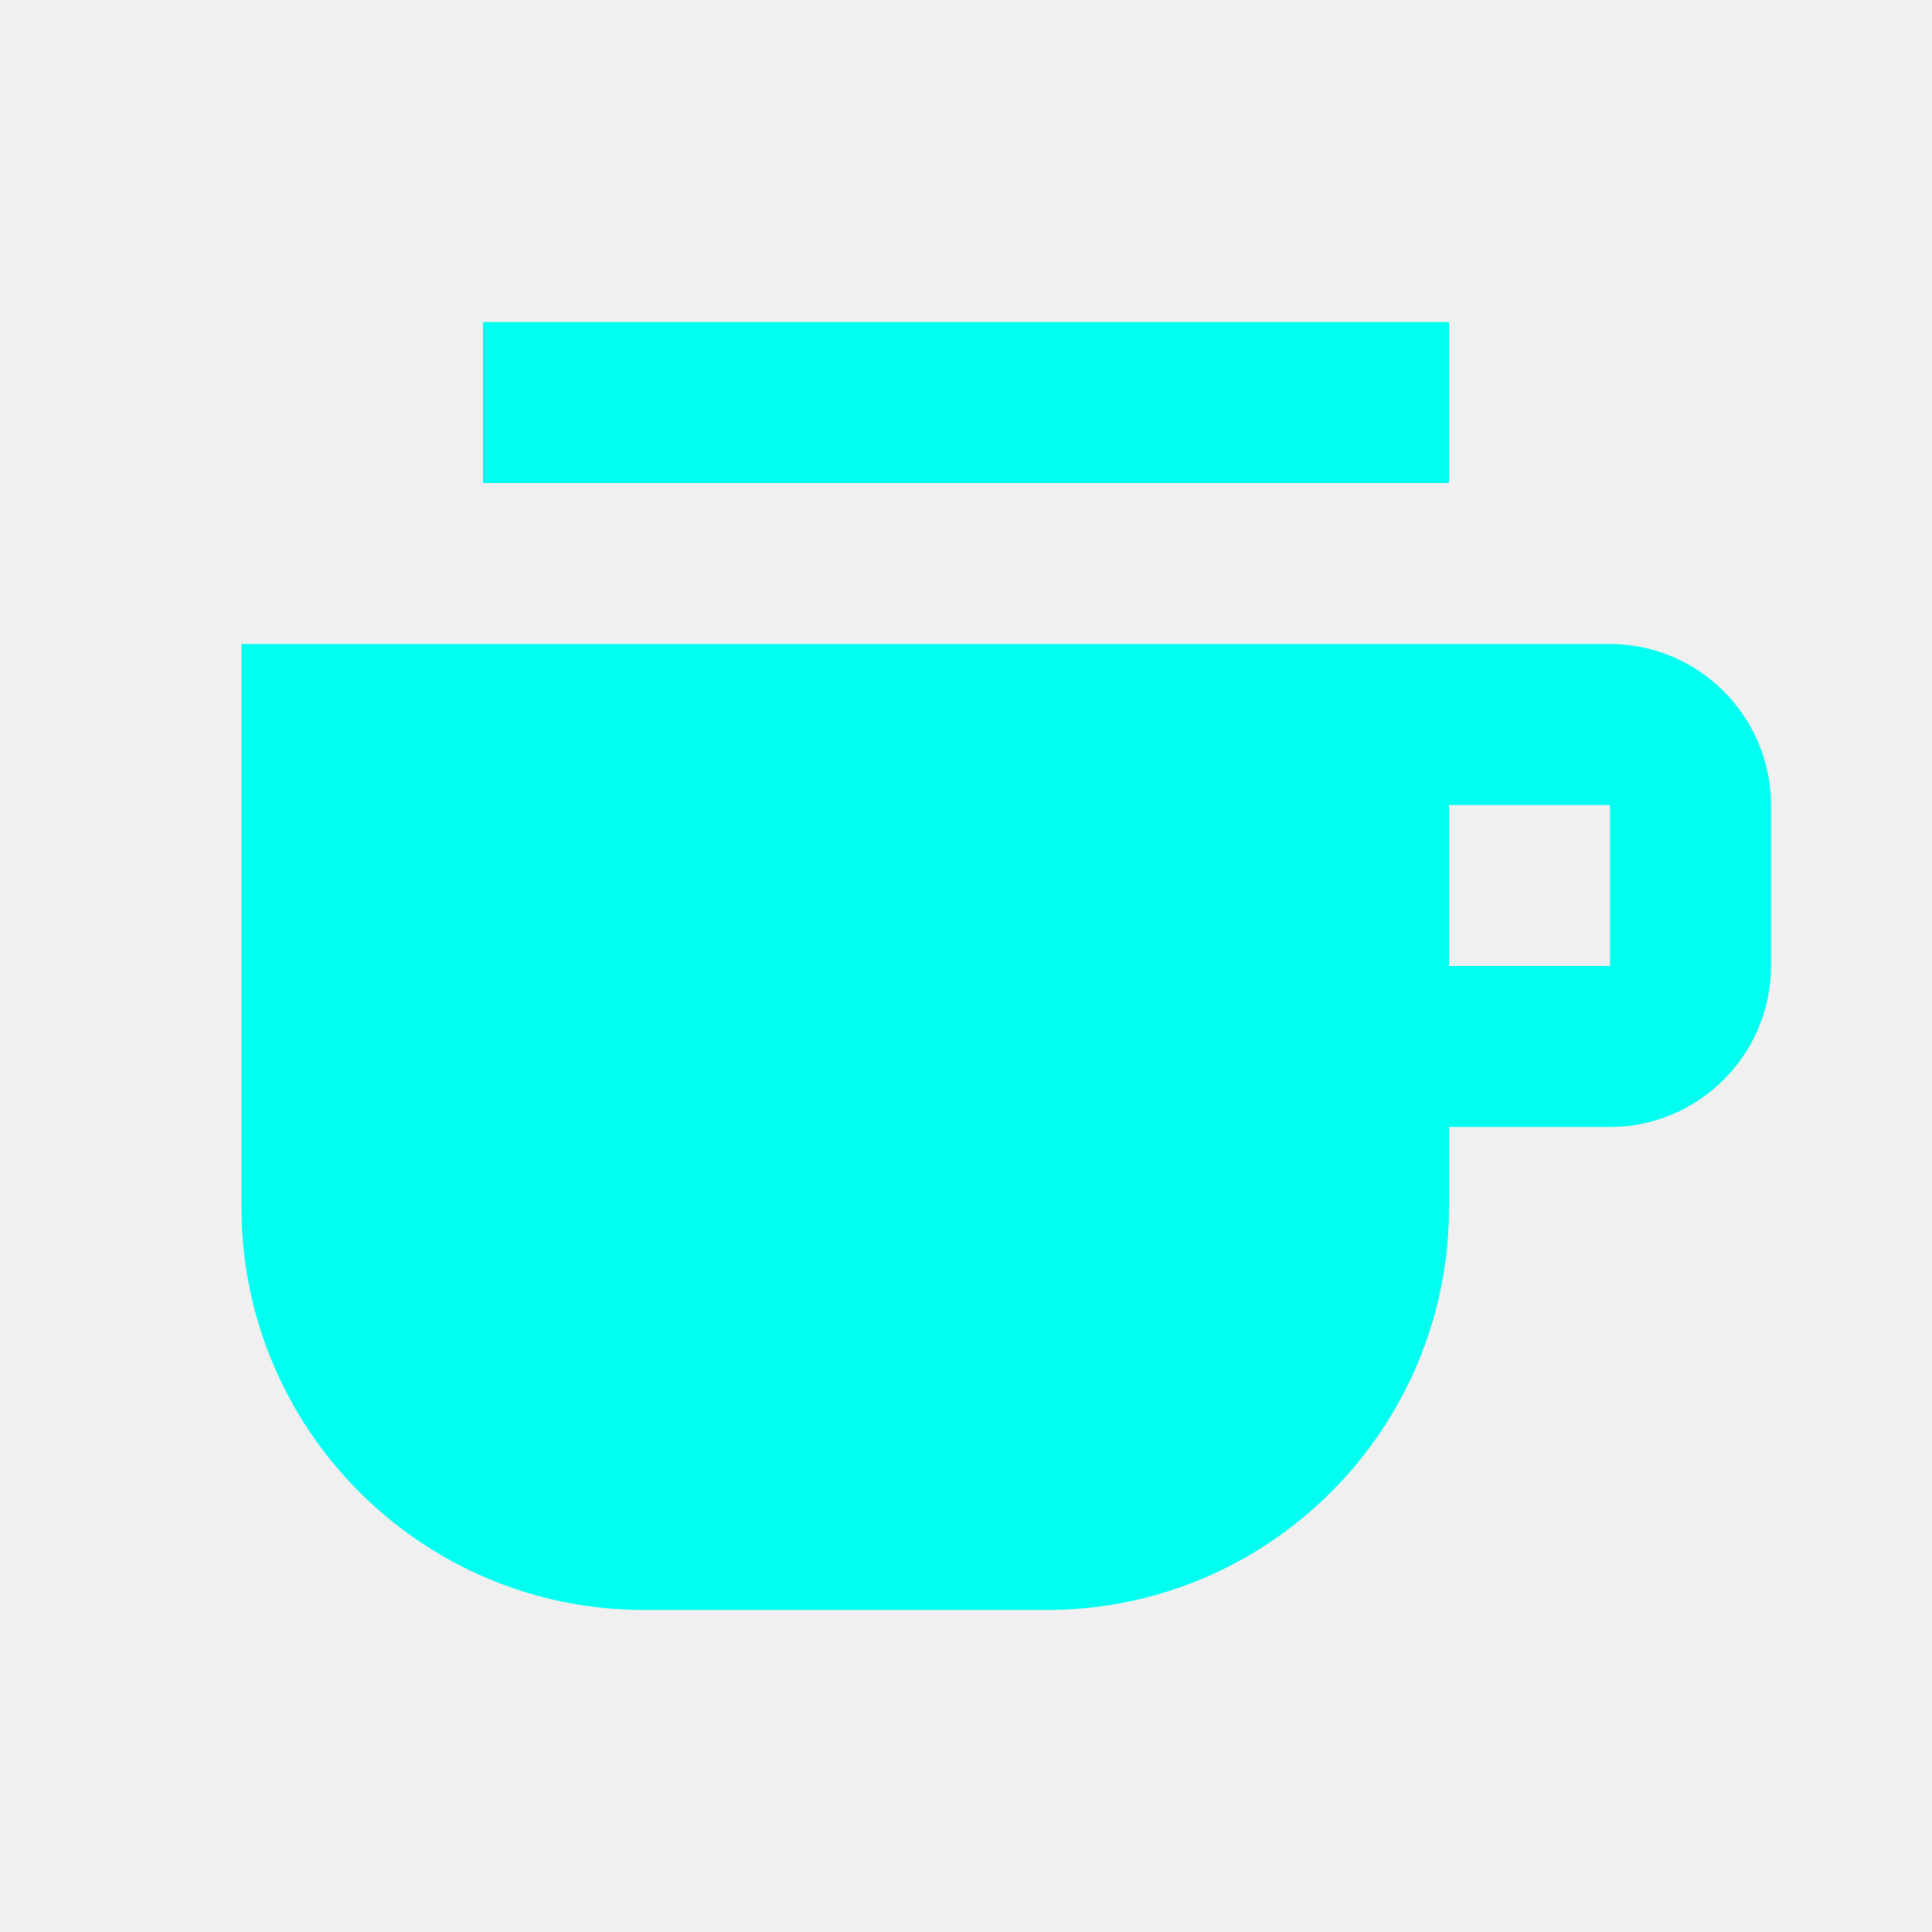
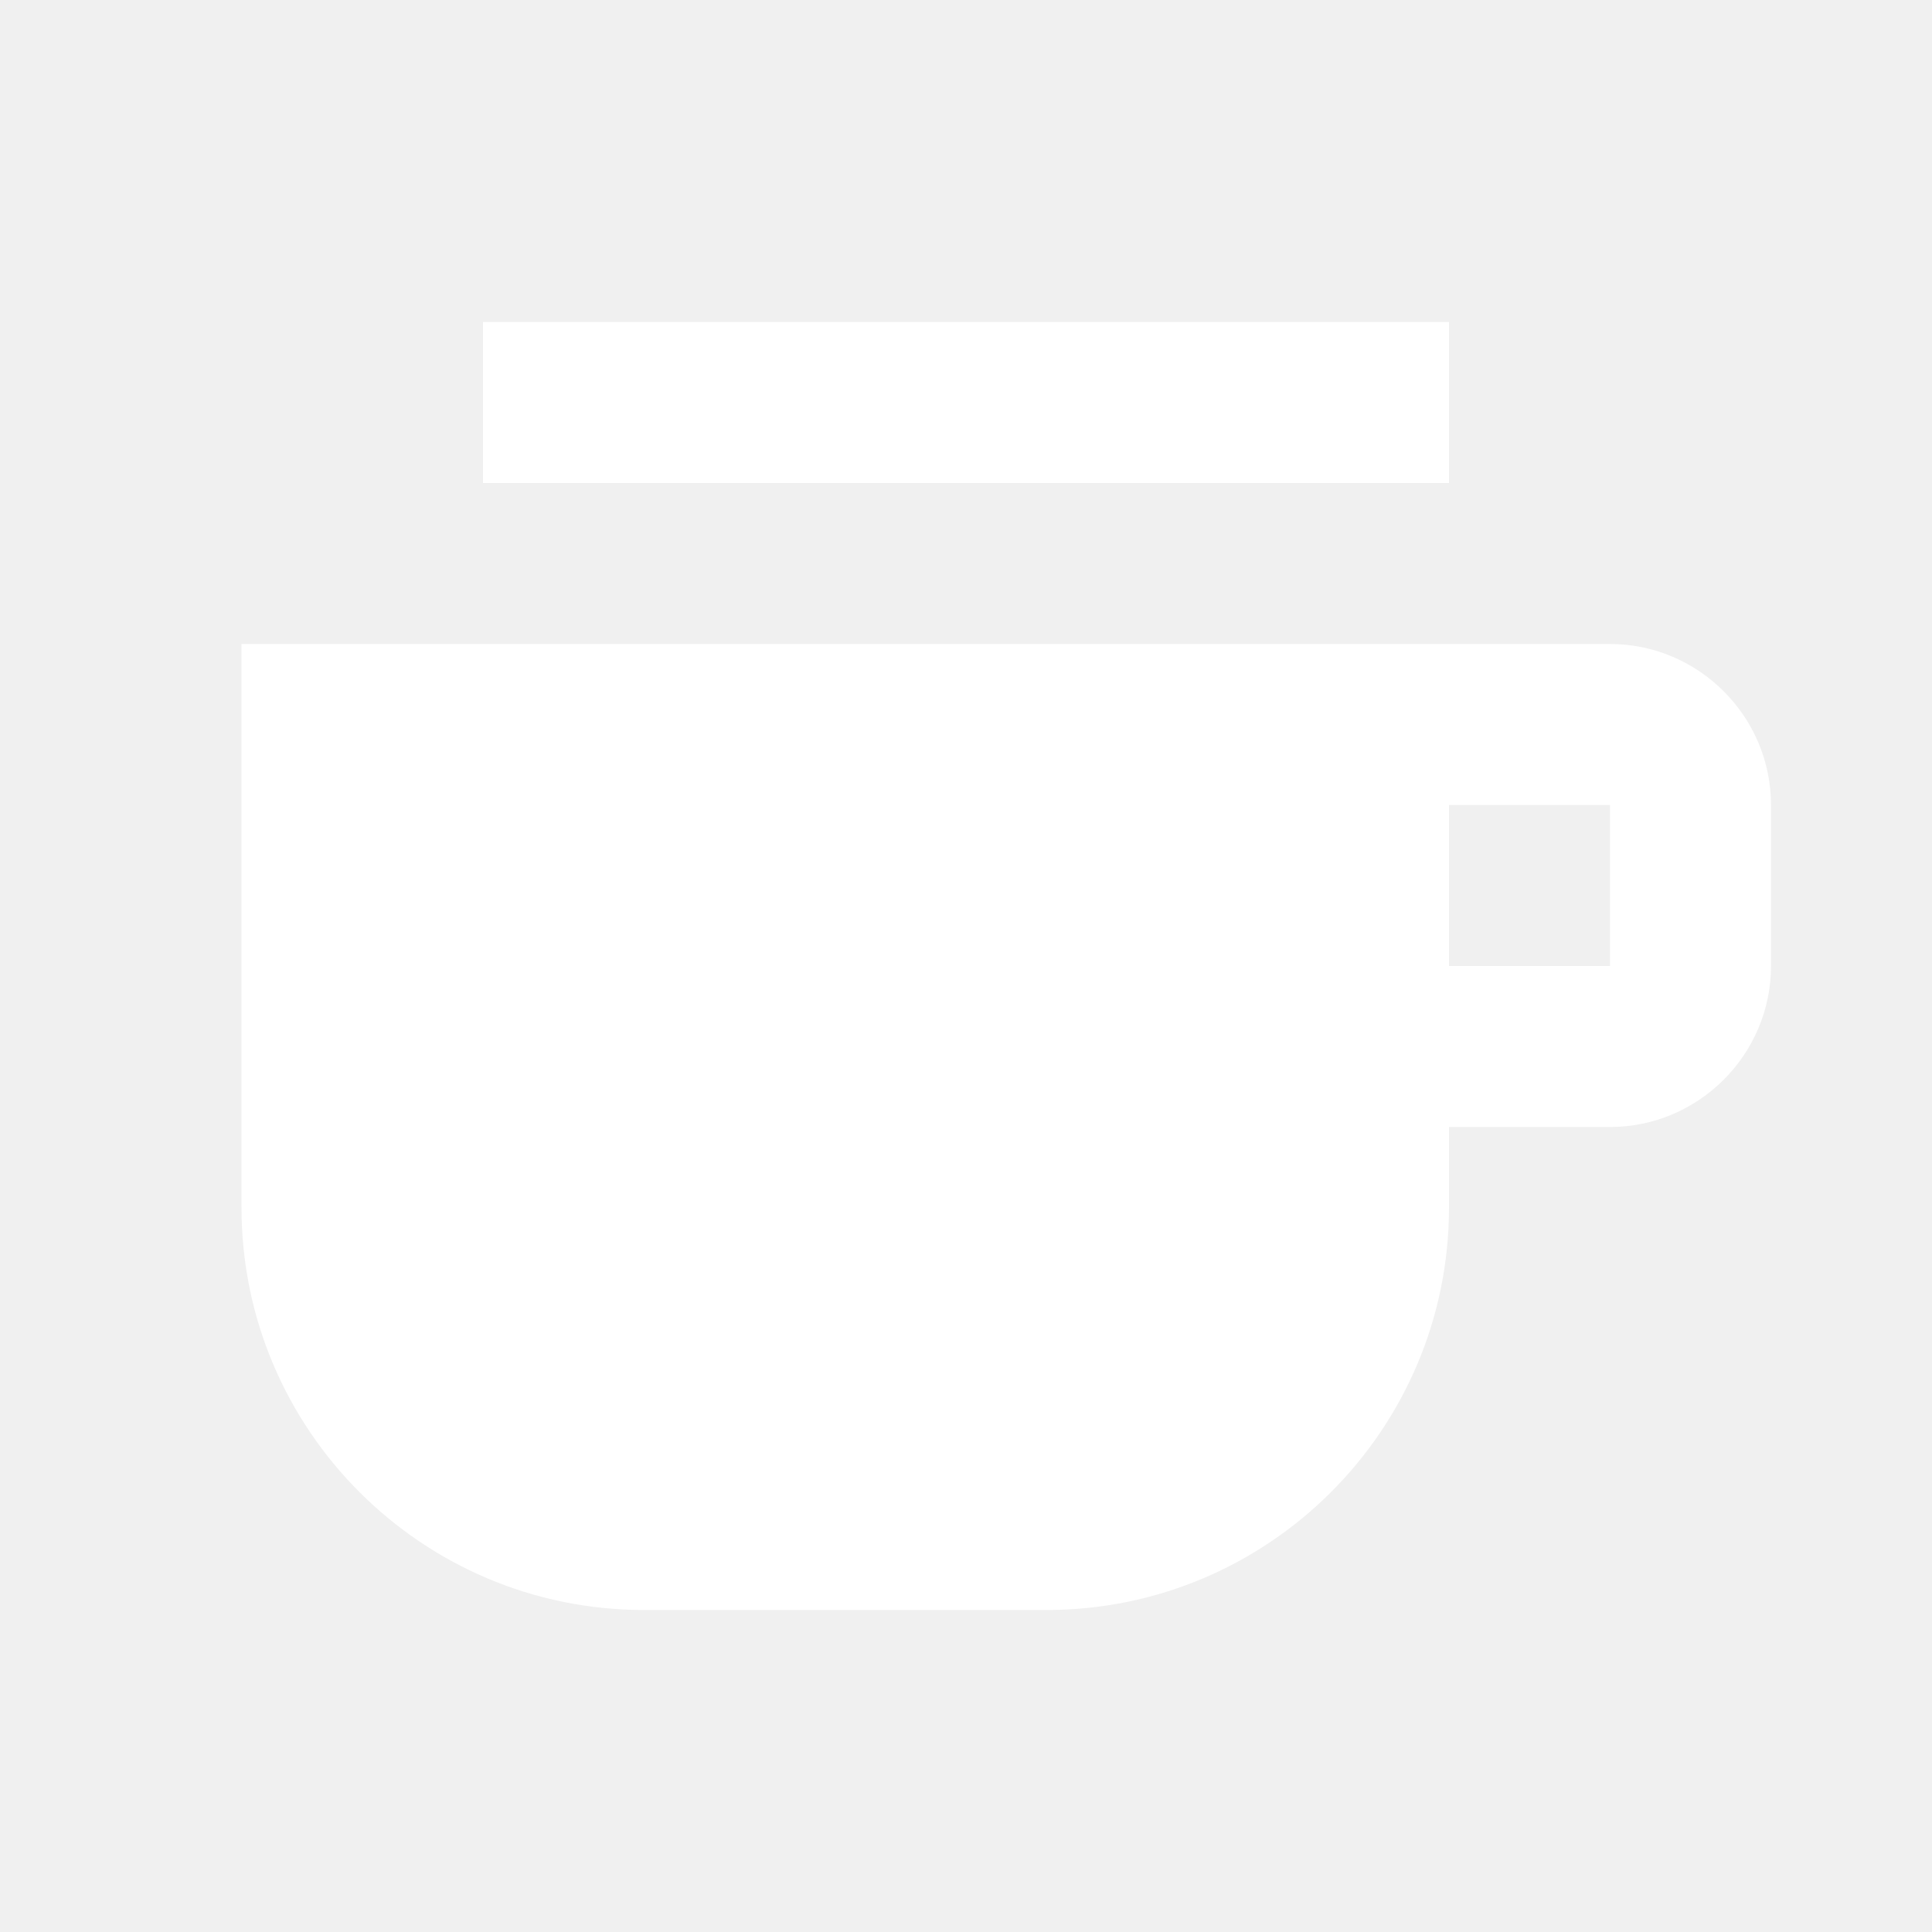
<svg xmlns="http://www.w3.org/2000/svg" width="16" height="16" viewBox="0 0 24 24">
-   <path fill="#00FFF0" d="M18 8H20C21.1 8 22 8.9 22 10V12C22 13.1 21.1 14 20 14H18V15C18 17.76 15.76 20 13 20H8C5.24 20 3 17.76 3 15V8H18V8ZM20 12V10H18V12H20ZM6 4H18V6H6V4Z" />
+   <path fill="white" d="M18 8H20C21.1 8 22 8.9 22 10V12C22 13.1 21.1 14 20 14H18V15C18 17.76 15.76 20 13 20H8C5.24 20 3 17.76 3 15V8H18V8ZM20 12V10H18V12H20ZM6 4H18V6H6V4Z" />
</svg>
